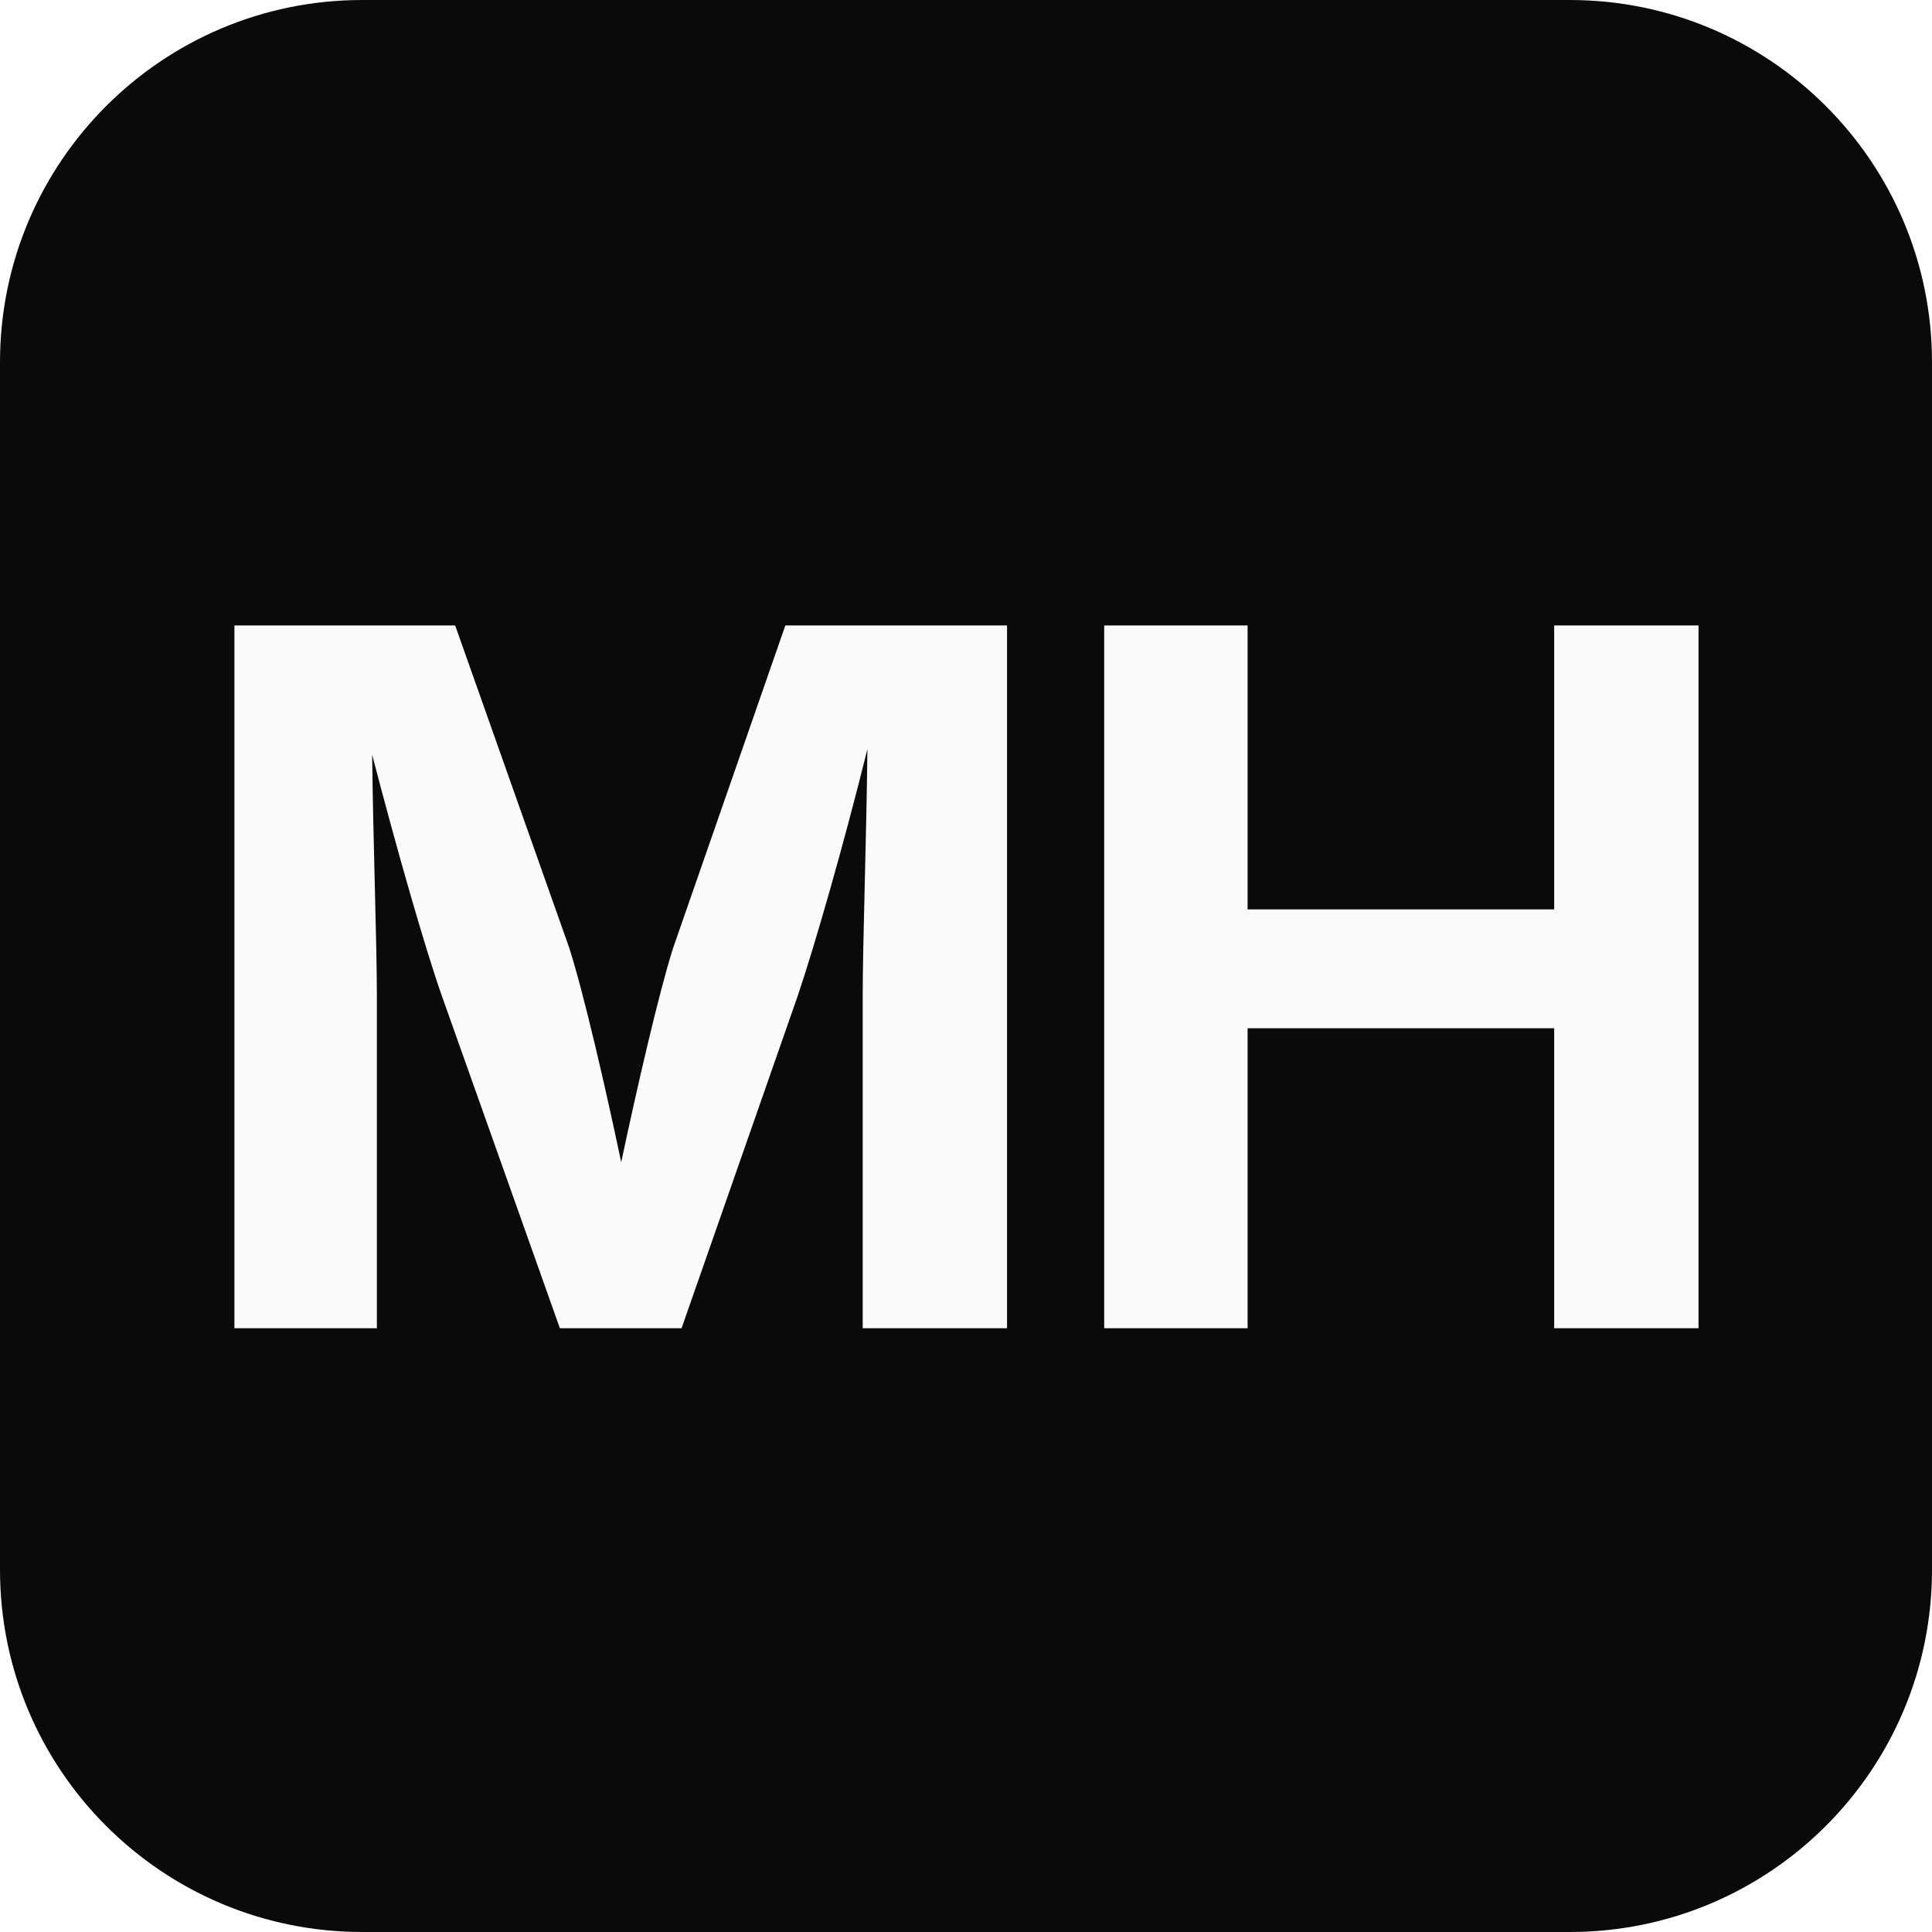
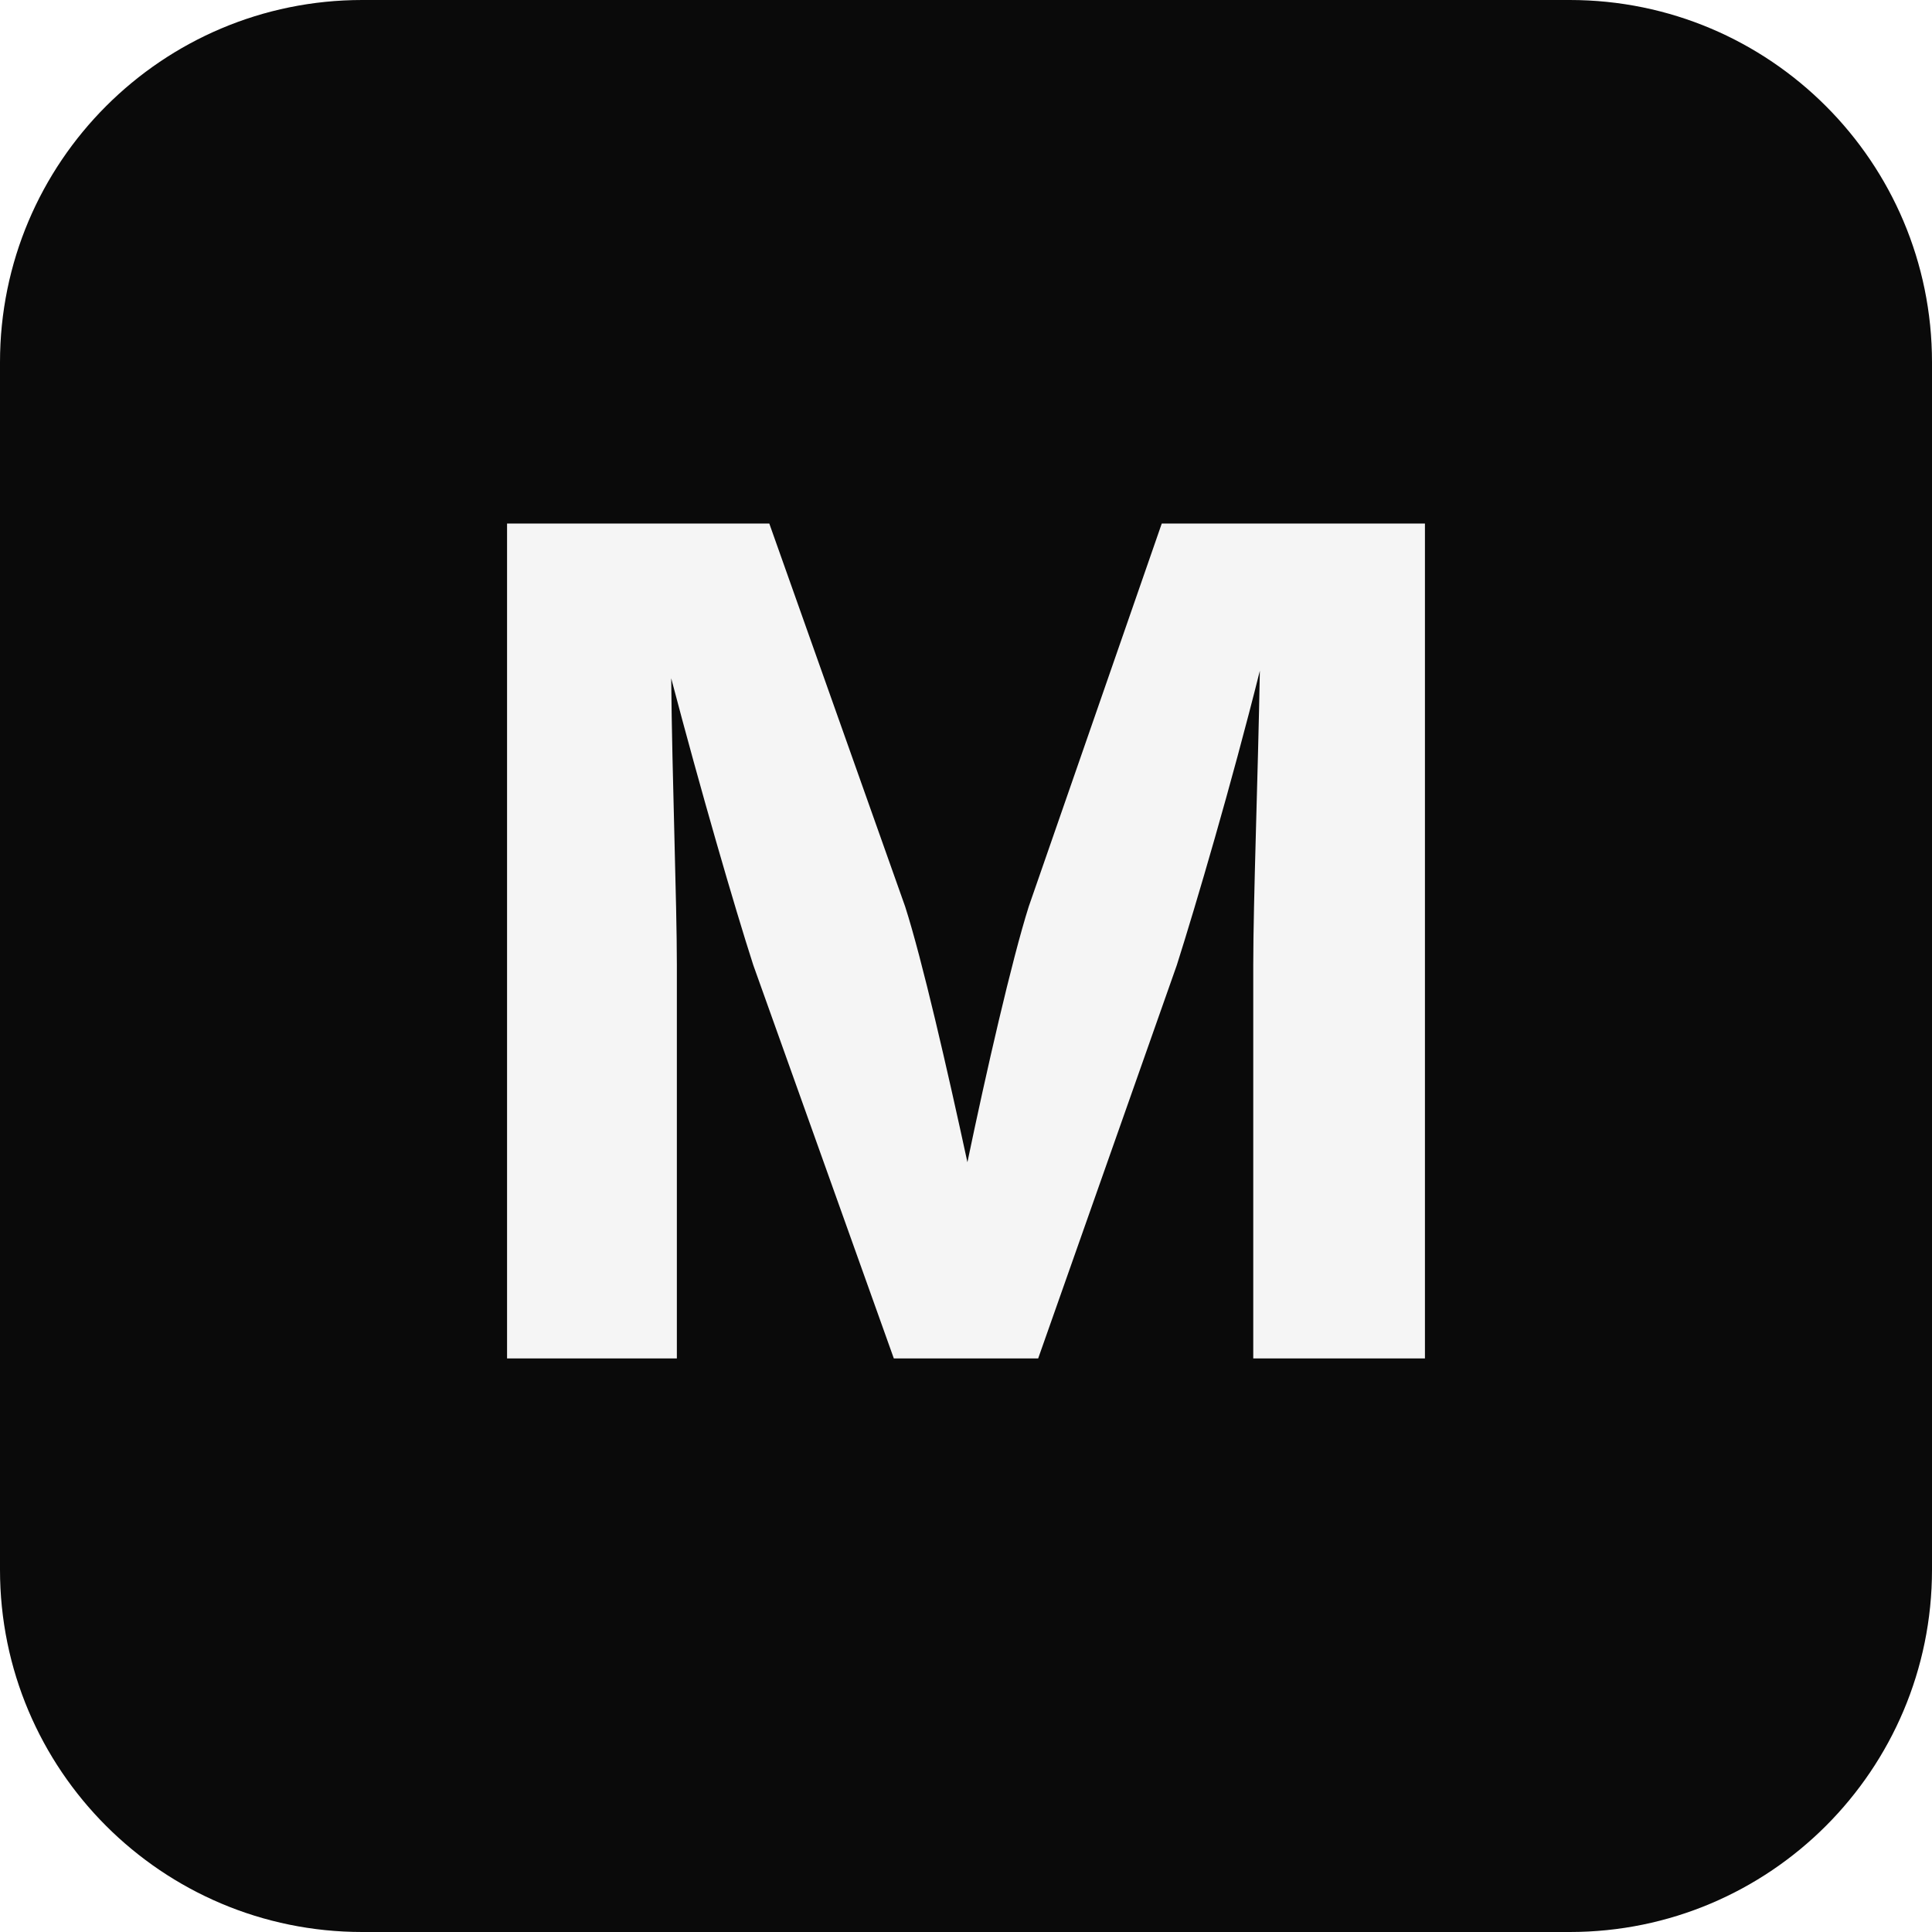
<svg xmlns="http://www.w3.org/2000/svg" viewBox="0 0 32 32">
  <rect width="32" height="32" rx="6" fill="#0a0a0a" />
-   <text x="16" y="22" text-anchor="middle" font-family="system-ui,-apple-system,sans-serif" font-size="16" font-weight="700" fill="#fafafa" letter-spacing="-0.5">MH</text>
+   <text x="16" y="22.5" text-anchor="middle" font-family="system-ui, -apple-system, sans-serif" font-size="19" font-weight="700" fill="#f5f5f5">
+     M
+   </text>
</svg>
